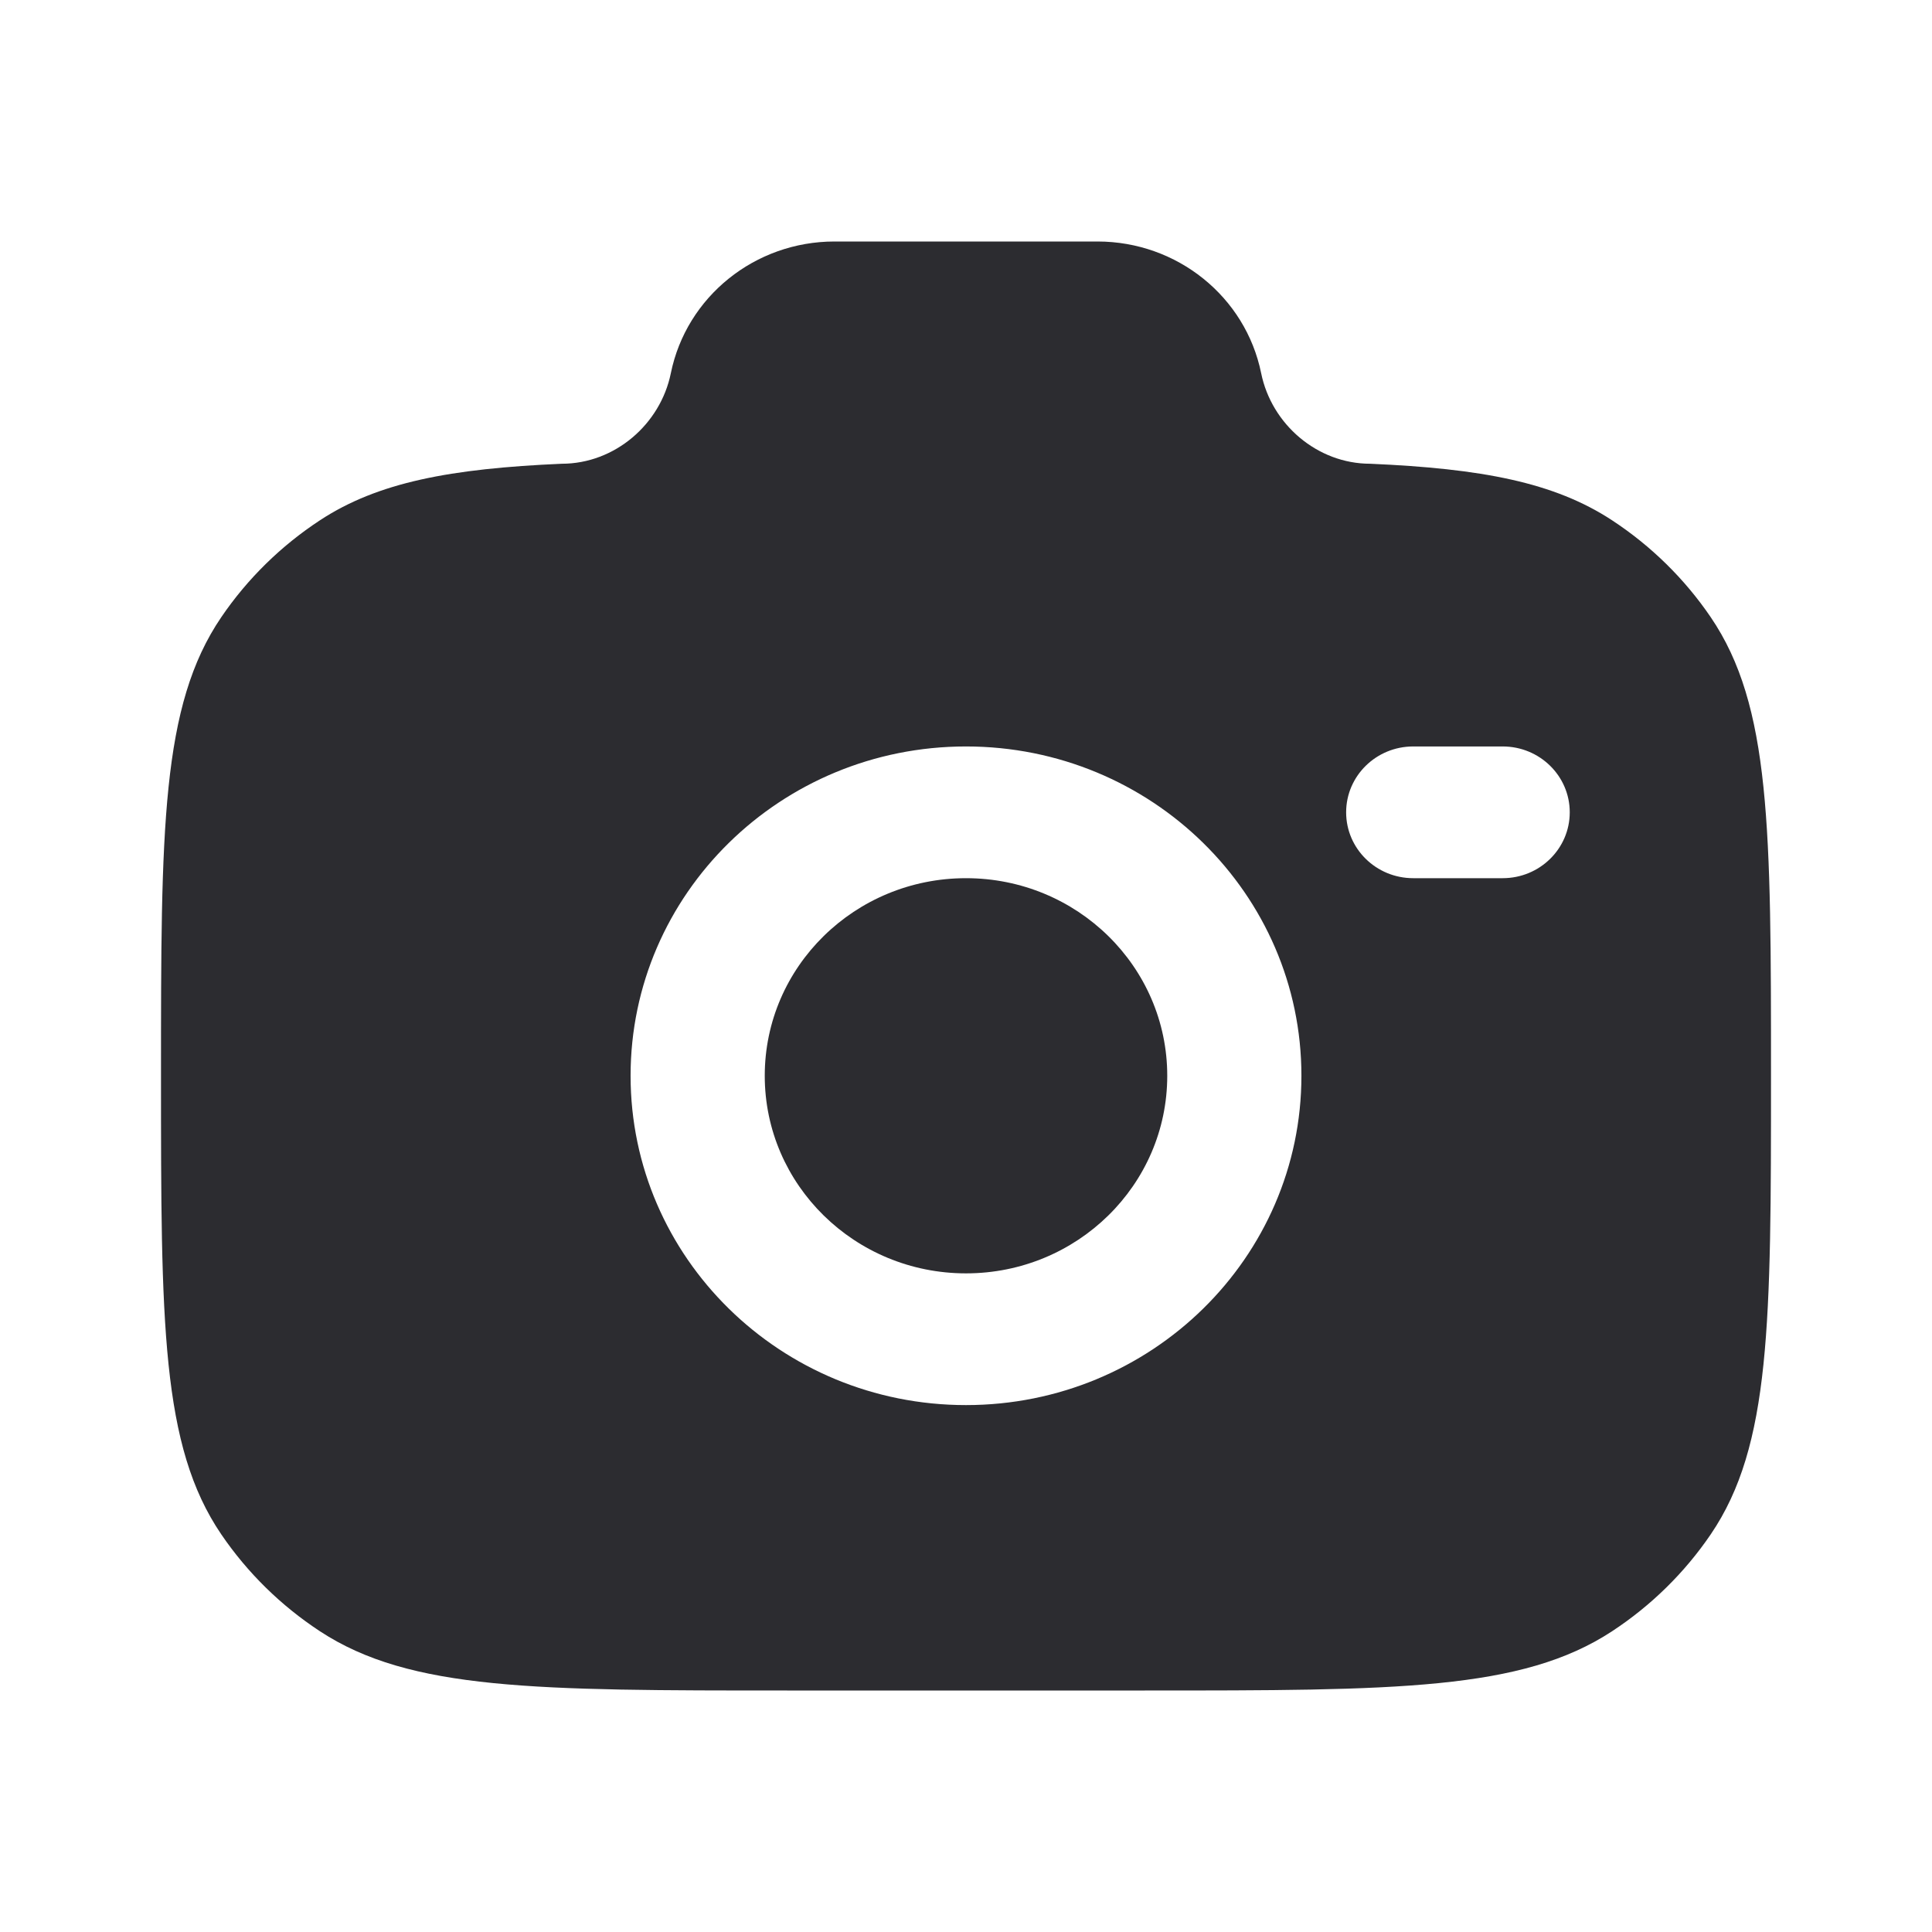
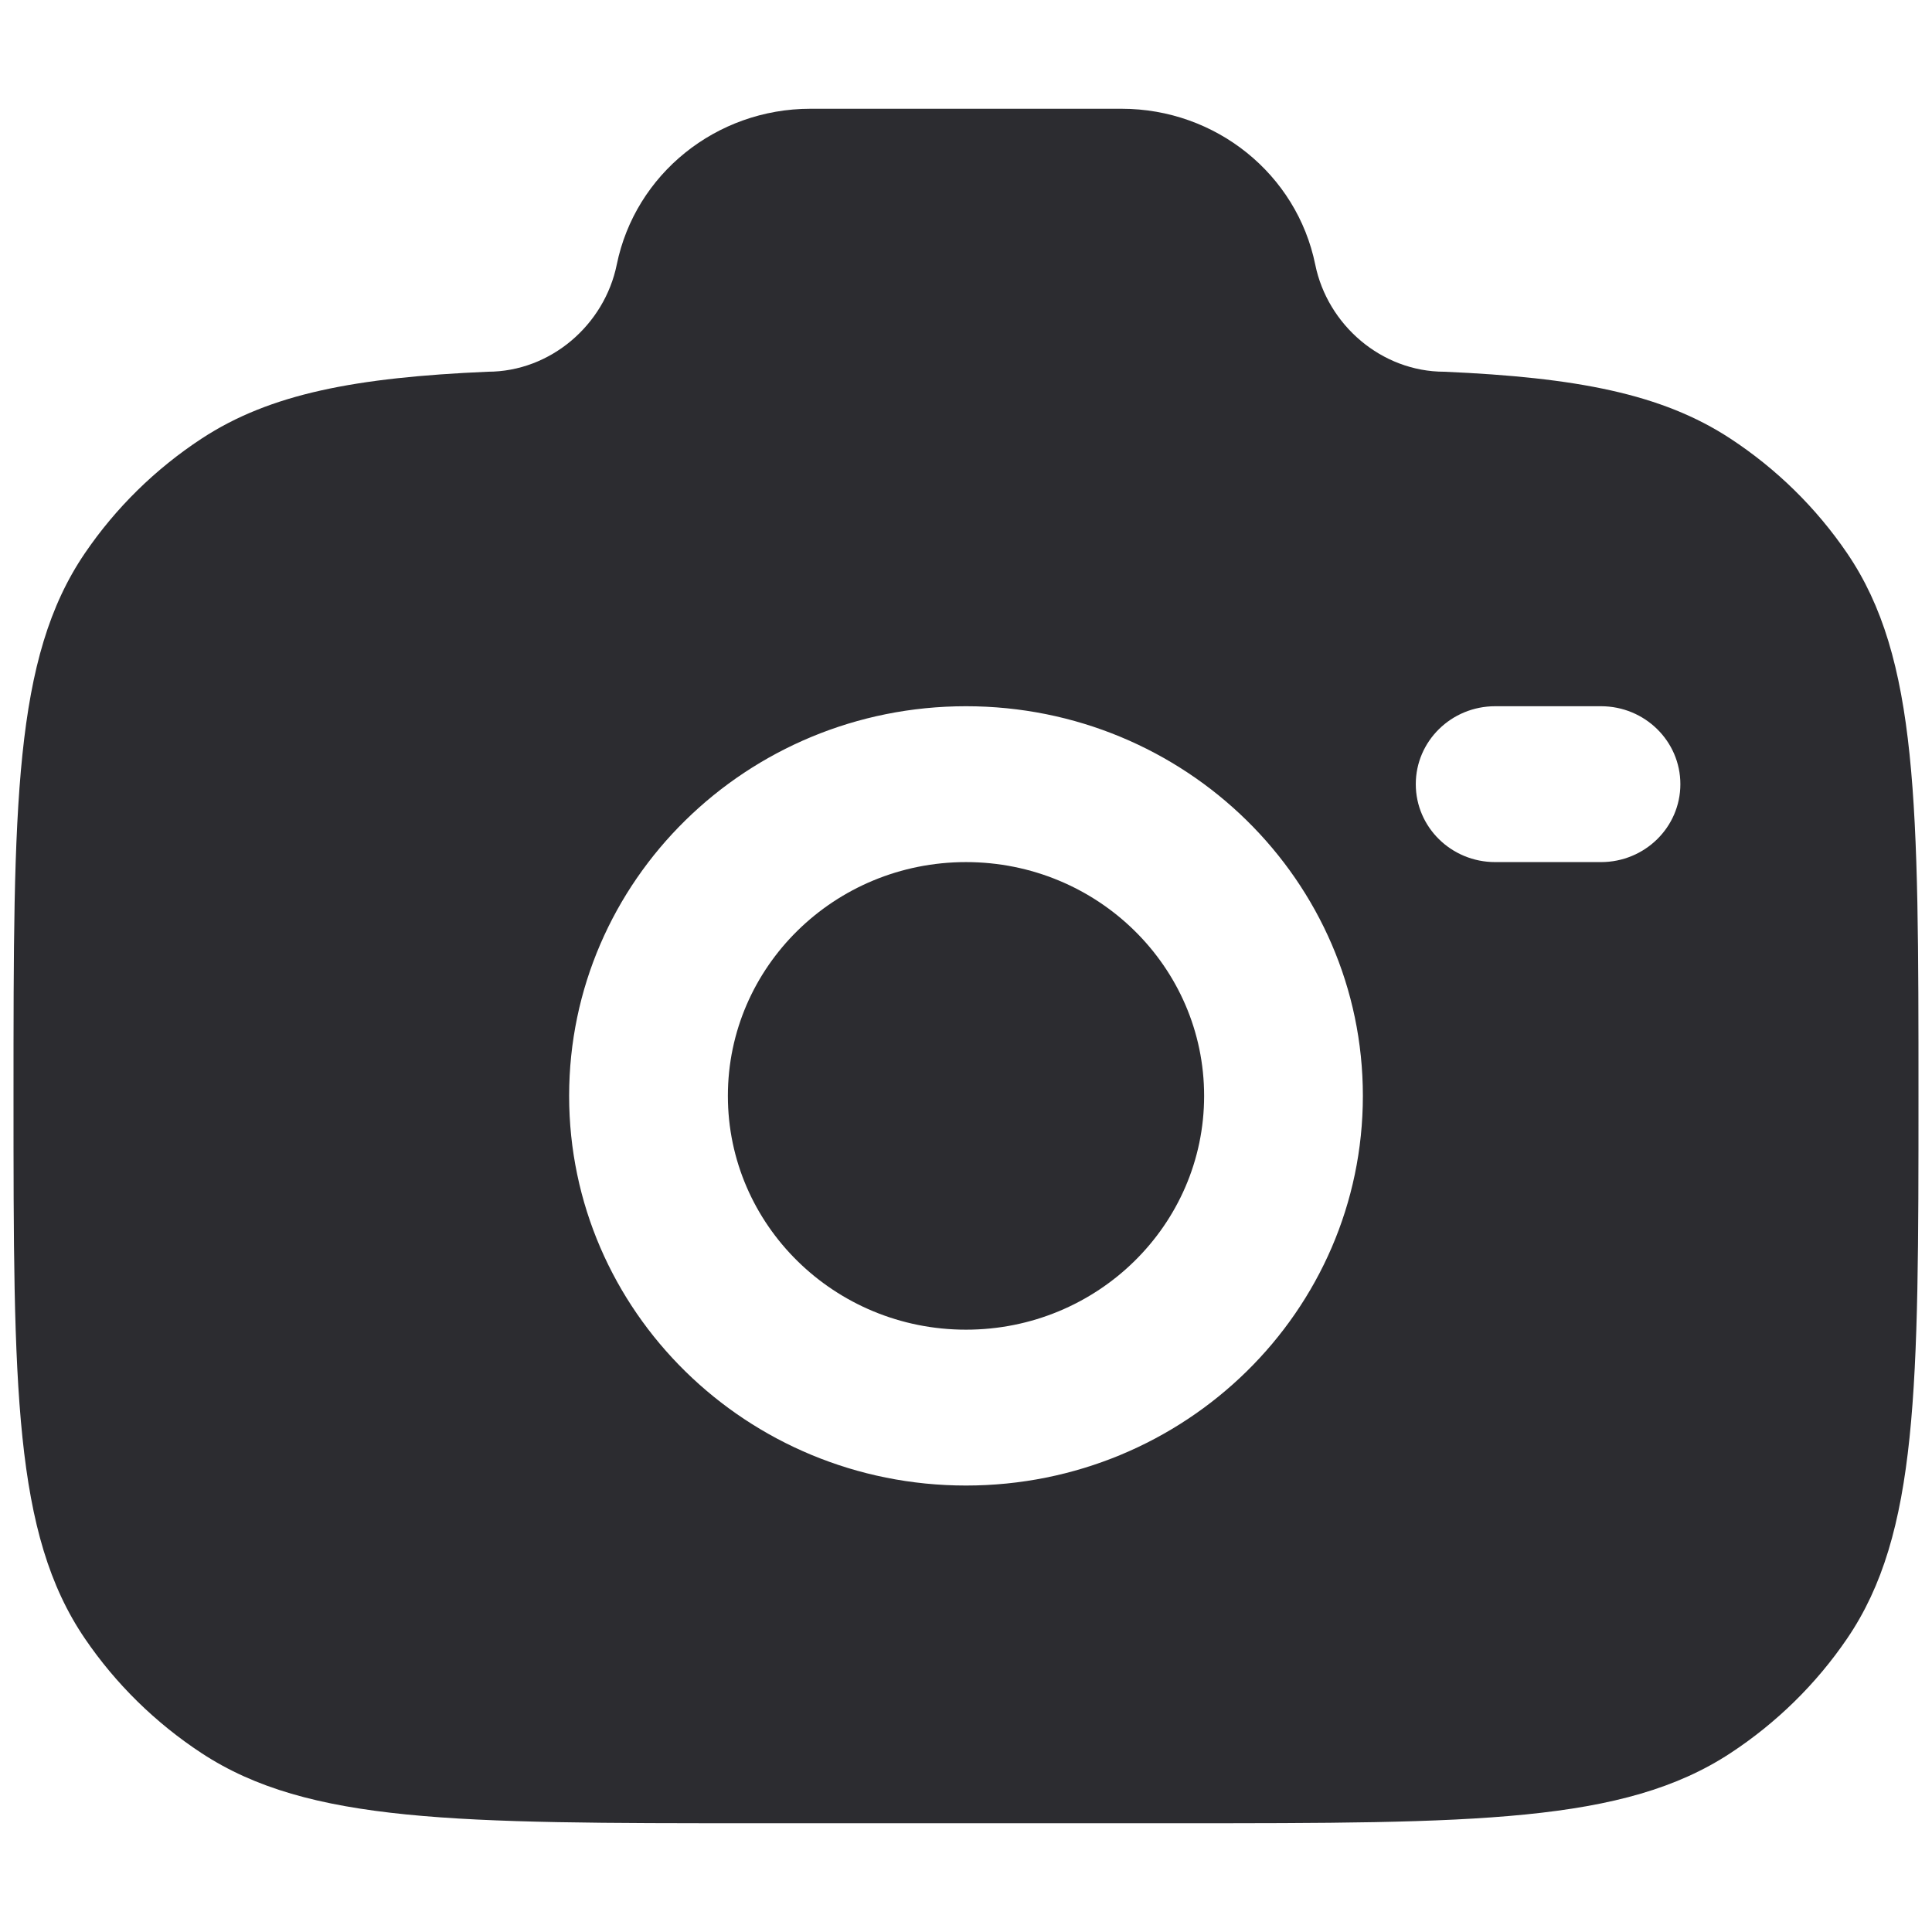
<svg xmlns="http://www.w3.org/2000/svg" width="100%" height="100%" viewBox="0 0 800 800" version="1.1" xml:space="preserve" style="fill-rule:evenodd;clip-rule:evenodd;stroke-linejoin:round;stroke-miterlimit:2;">
-   <path d="M325.926,700C221.892,700 169.875,700 132.508,675.487C116.332,664.873 102.443,651.237 91.634,635.357C66.667,598.67 66.667,547.597 66.667,445.453C66.667,343.313 66.667,292.24 91.634,255.553C102.443,239.671 116.332,226.035 132.508,215.423C156.518,199.671 186.578,194.041 232.6,192.029C254.562,192.029 273.471,175.689 277.778,154.545C284.238,122.83 312.602,100 345.543,100L454.457,100C487.397,100 515.76,122.83 522.223,154.545C526.53,175.689 545.437,192.029 567.4,192.029C613.423,194.041 643.48,199.671 667.493,215.423C683.667,226.035 697.557,239.671 708.367,255.553C733.333,292.24 733.333,343.313 733.333,445.453C733.333,547.597 733.333,598.67 708.367,635.357C697.557,651.237 683.667,664.873 667.493,675.487C630.127,700 578.11,700 474.073,700L325.926,700ZM400,309.091C323.294,309.091 261.111,370.143 261.111,445.453C261.111,520.767 323.294,581.817 400,581.817C476.707,581.817 538.89,520.767 538.89,445.453C538.89,370.143 476.707,309.091 400,309.091ZM557.407,336.363C557.407,351.427 569.843,363.637 585.187,363.637L622.223,363.637C637.563,363.637 650,351.427 650,336.363C650,321.301 637.563,309.091 622.223,309.091L585.187,309.091C569.843,309.091 557.407,321.301 557.407,336.363Z" style="fill:rgb(44,44,48);" />
-   <path d="M400,363.637C446.023,363.637 483.333,400.267 483.333,445.453C483.333,490.64 446.023,527.273 400,527.273C353.977,527.273 316.667,490.64 316.667,445.453C316.667,400.267 353.977,363.637 400,363.637Z" style="fill:rgb(44,44,48);" />
+   <g transform="matrix(1.183214,0,0,1.183214,-73.28564,-73.28564)">
+     <path d="M325.926,700C221.892,700 169.875,700 132.508,675.487C116.332,664.873 102.443,651.237 91.634,635.357C66.667,598.67 66.667,547.597 66.667,445.453C66.667,343.313 66.667,292.24 91.634,255.553C102.443,239.671 116.332,226.035 132.508,215.423C156.518,199.671 186.578,194.041 232.6,192.029C254.562,192.029 273.471,175.689 277.778,154.545C284.238,122.83 312.602,100 345.543,100L454.457,100C487.397,100 515.76,122.83 522.223,154.545C526.53,175.689 545.437,192.029 567.4,192.029C613.423,194.041 643.48,199.671 667.493,215.423C683.667,226.035 697.557,239.671 708.367,255.553C733.333,292.24 733.333,343.313 733.333,445.453C733.333,547.597 733.333,598.67 708.367,635.357C697.557,651.237 683.667,664.873 667.493,675.487C630.127,700 578.11,700 474.073,700L325.926,700ZM400,309.091C323.294,309.091 261.111,370.143 261.111,445.453C261.111,520.767 323.294,581.817 400,581.817C476.707,581.817 538.89,520.767 538.89,445.453C538.89,370.143 476.707,309.091 400,309.091ZM557.407,336.363C557.407,351.427 569.843,363.637 585.187,363.637L622.223,363.637C637.563,363.637 650,351.427 650,336.363C650,321.301 637.563,309.091 622.223,309.091L585.187,309.091C569.843,309.091 557.407,321.301 557.407,336.363Z" style="fill:rgb(44,44,48);" />
+   </g>
+   <g transform="matrix(1.183214,0,0,1.183214,-73.28564,-73.28564)">
+     <path d="M400,363.637C446.023,363.637 483.333,400.267 483.333,445.453C483.333,490.64 446.023,527.273 400,527.273C353.977,527.273 316.667,490.64 316.667,445.453C316.667,400.267 353.977,363.637 400,363.637Z" style="fill:rgb(44,44,48);" />
+   </g>
</svg>
